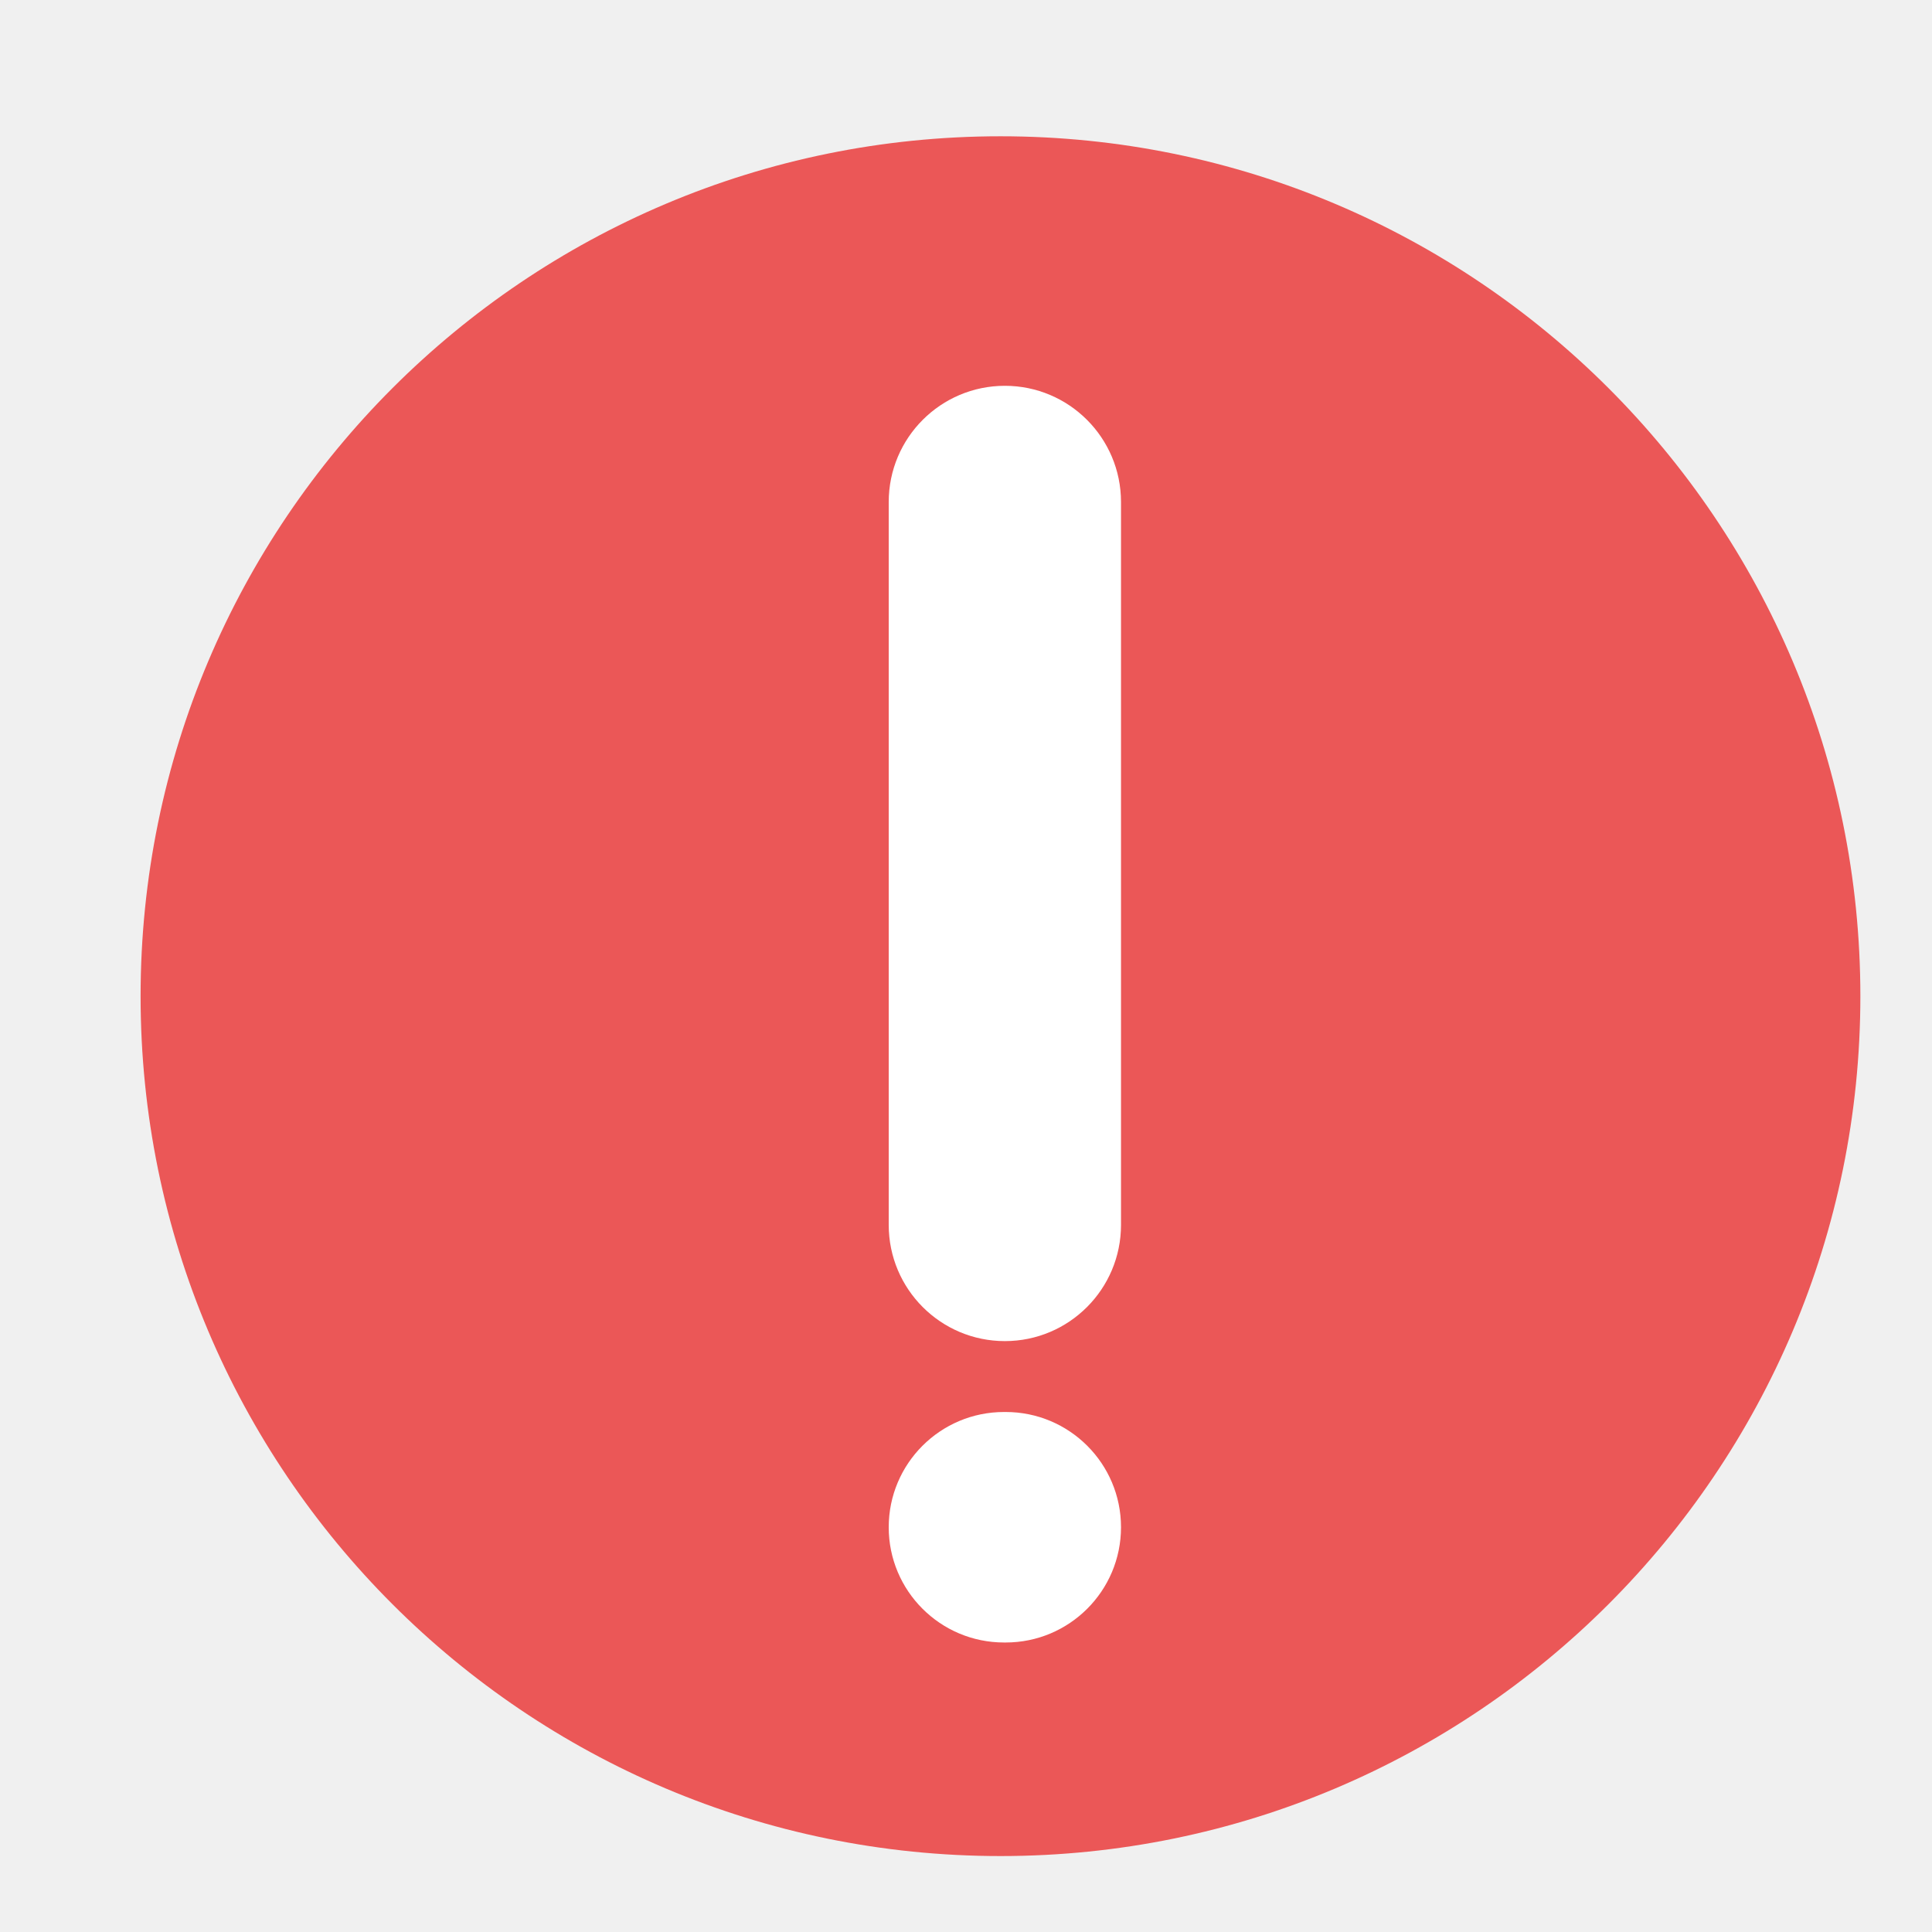
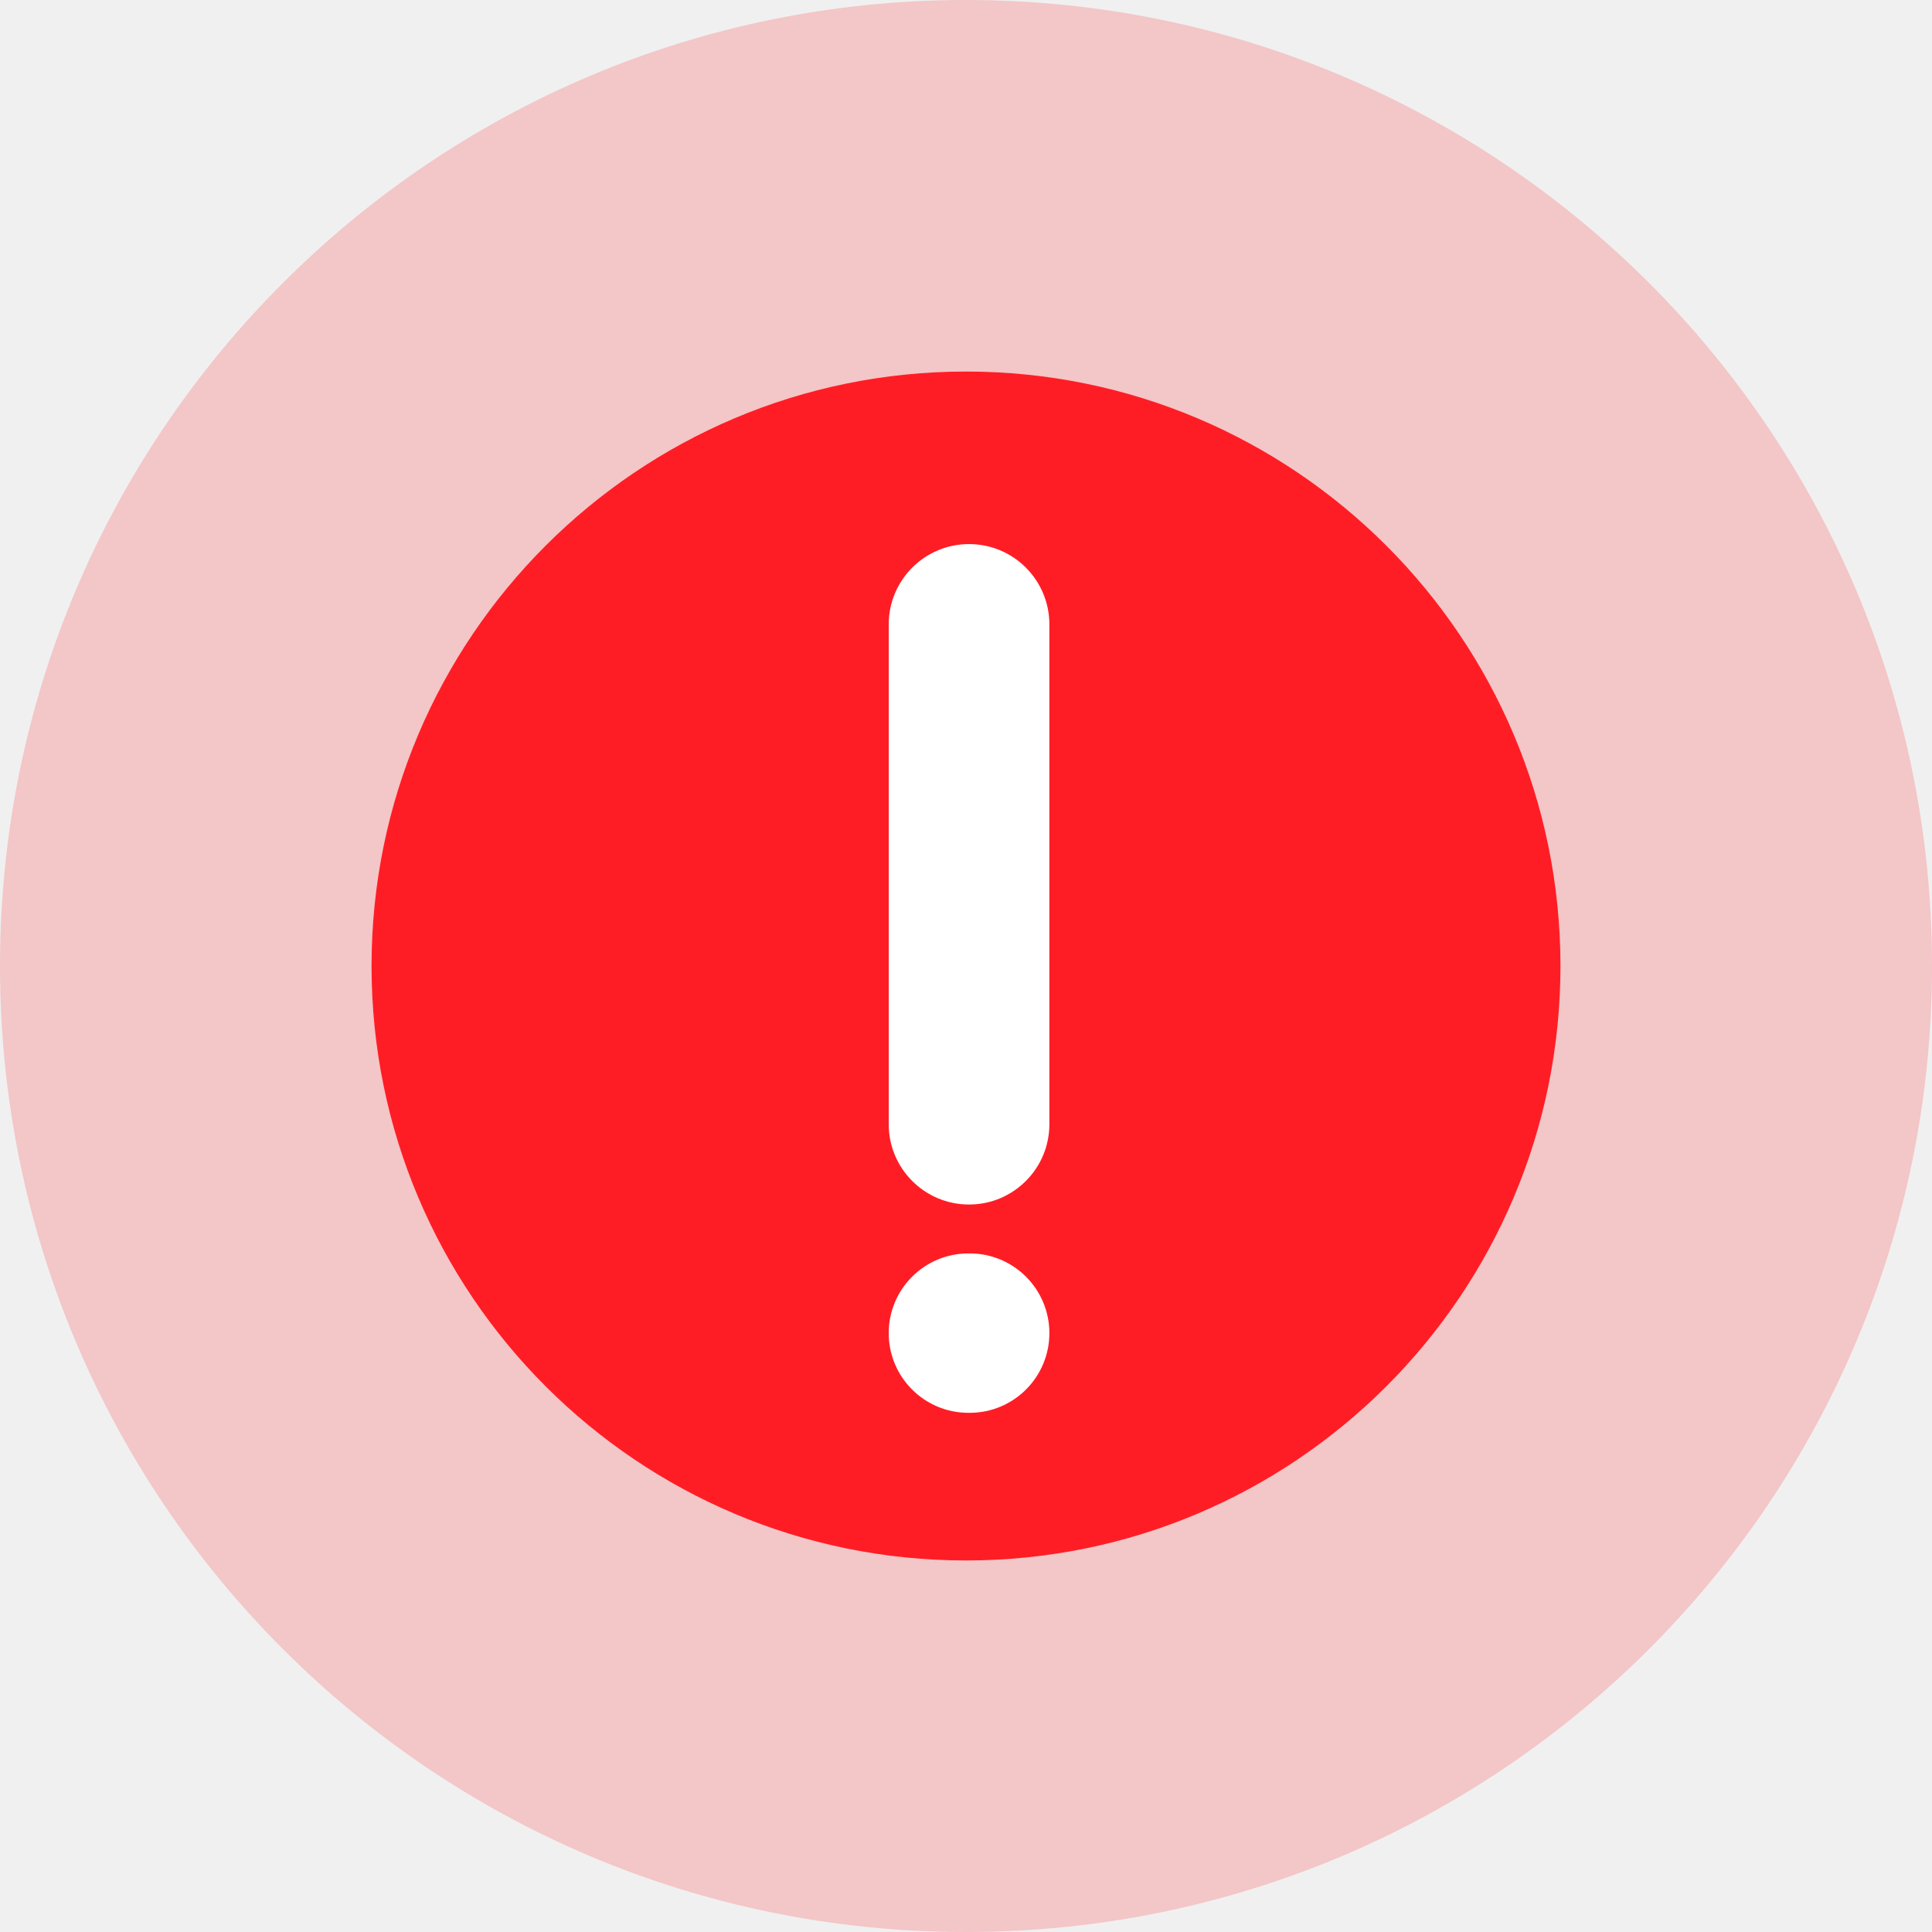
- <svg xmlns="http://www.w3.org/2000/svg" width="13" height="13" viewBox="0 0 13 13" fill="none">
-   <circle cx="6.732" cy="6.703" r="5.786" fill="#EB5757" />
-   <rect x="5.98" y="2.596" width="1.563" height="6.428" rx="0.782" fill="white" />
-   <rect x="5.98" y="9.501" width="1.563" height="1.551" rx="0.776" fill="white" />
+ <svg xmlns="http://www.w3.org/2000/svg" width="26" height="26" viewBox="0 0 26 26" fill="none">
+   <circle opacity="0.2" cx="13" cy="13" r="13" fill="#FF1D25" />
+   <circle cx="13" cy="13" r="8" fill="#FF1D25" />
+   <rect x="11.96" y="7.322" width="2.162" height="8.888" rx="1.081" fill="#FFFFFF" />
+   <rect x="11.96" y="16.868" width="2.162" height="2.145" rx="1.072" fill="#FFFFFF" />
</svg>
